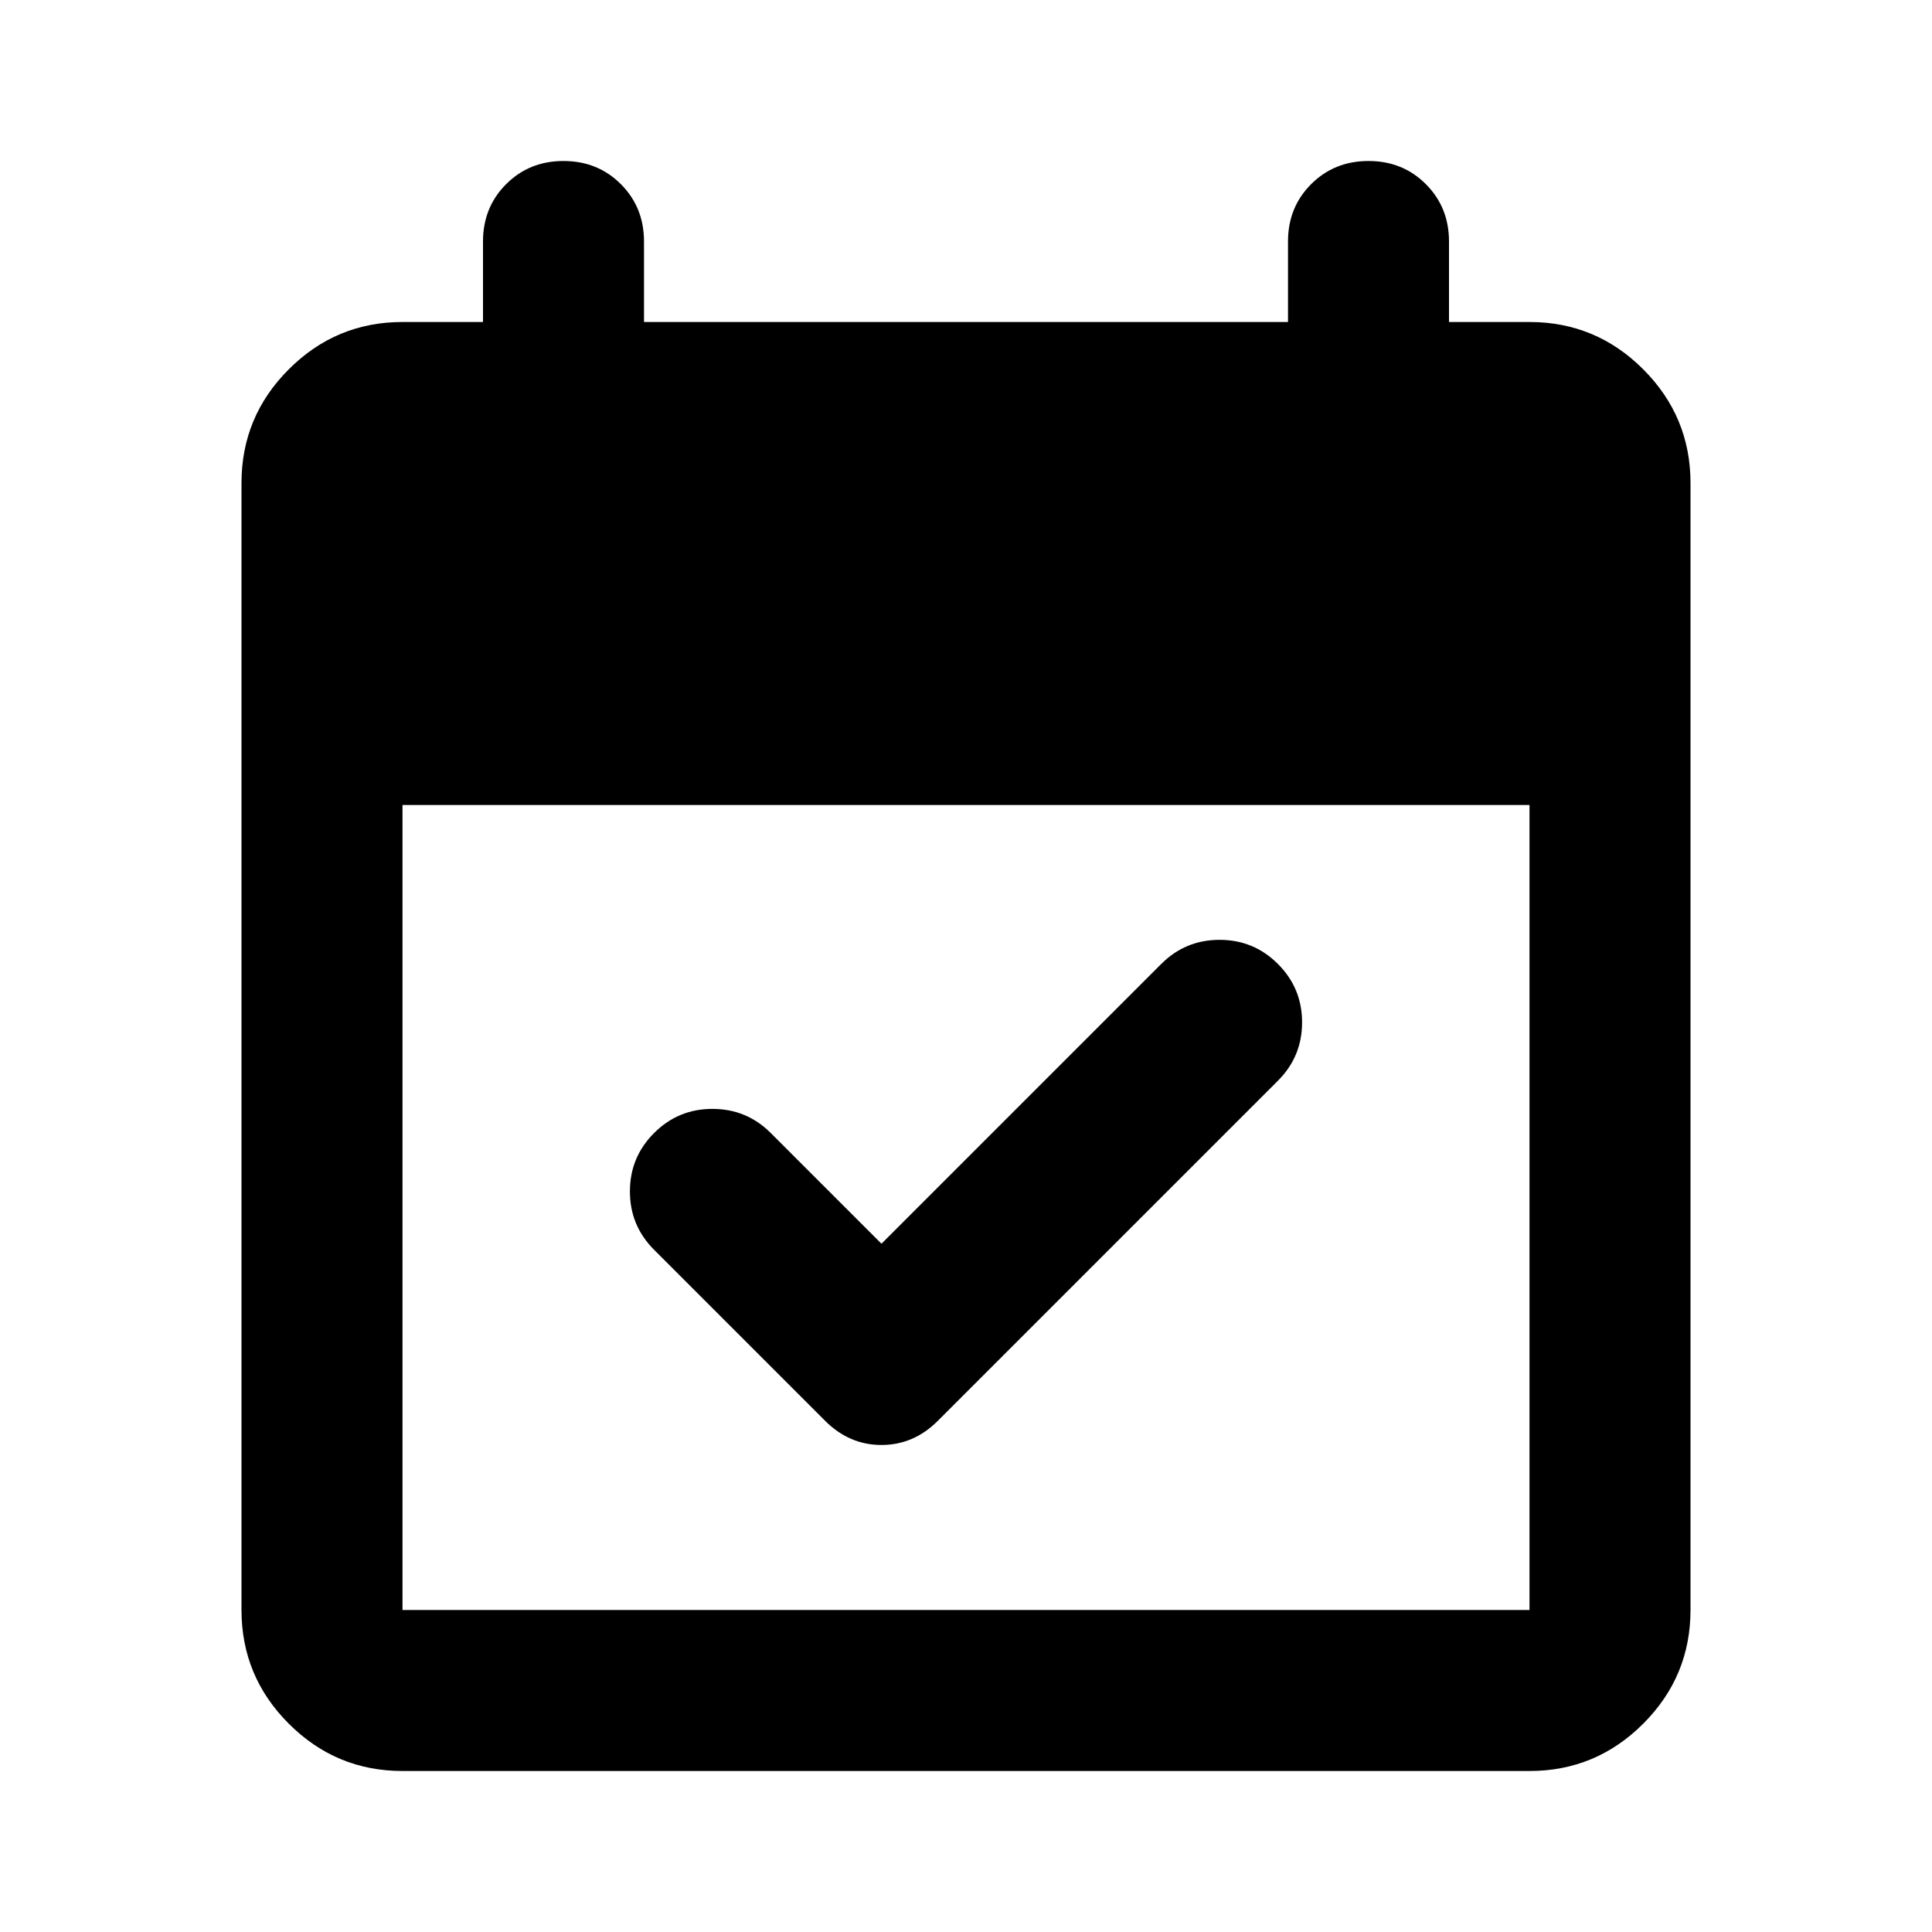
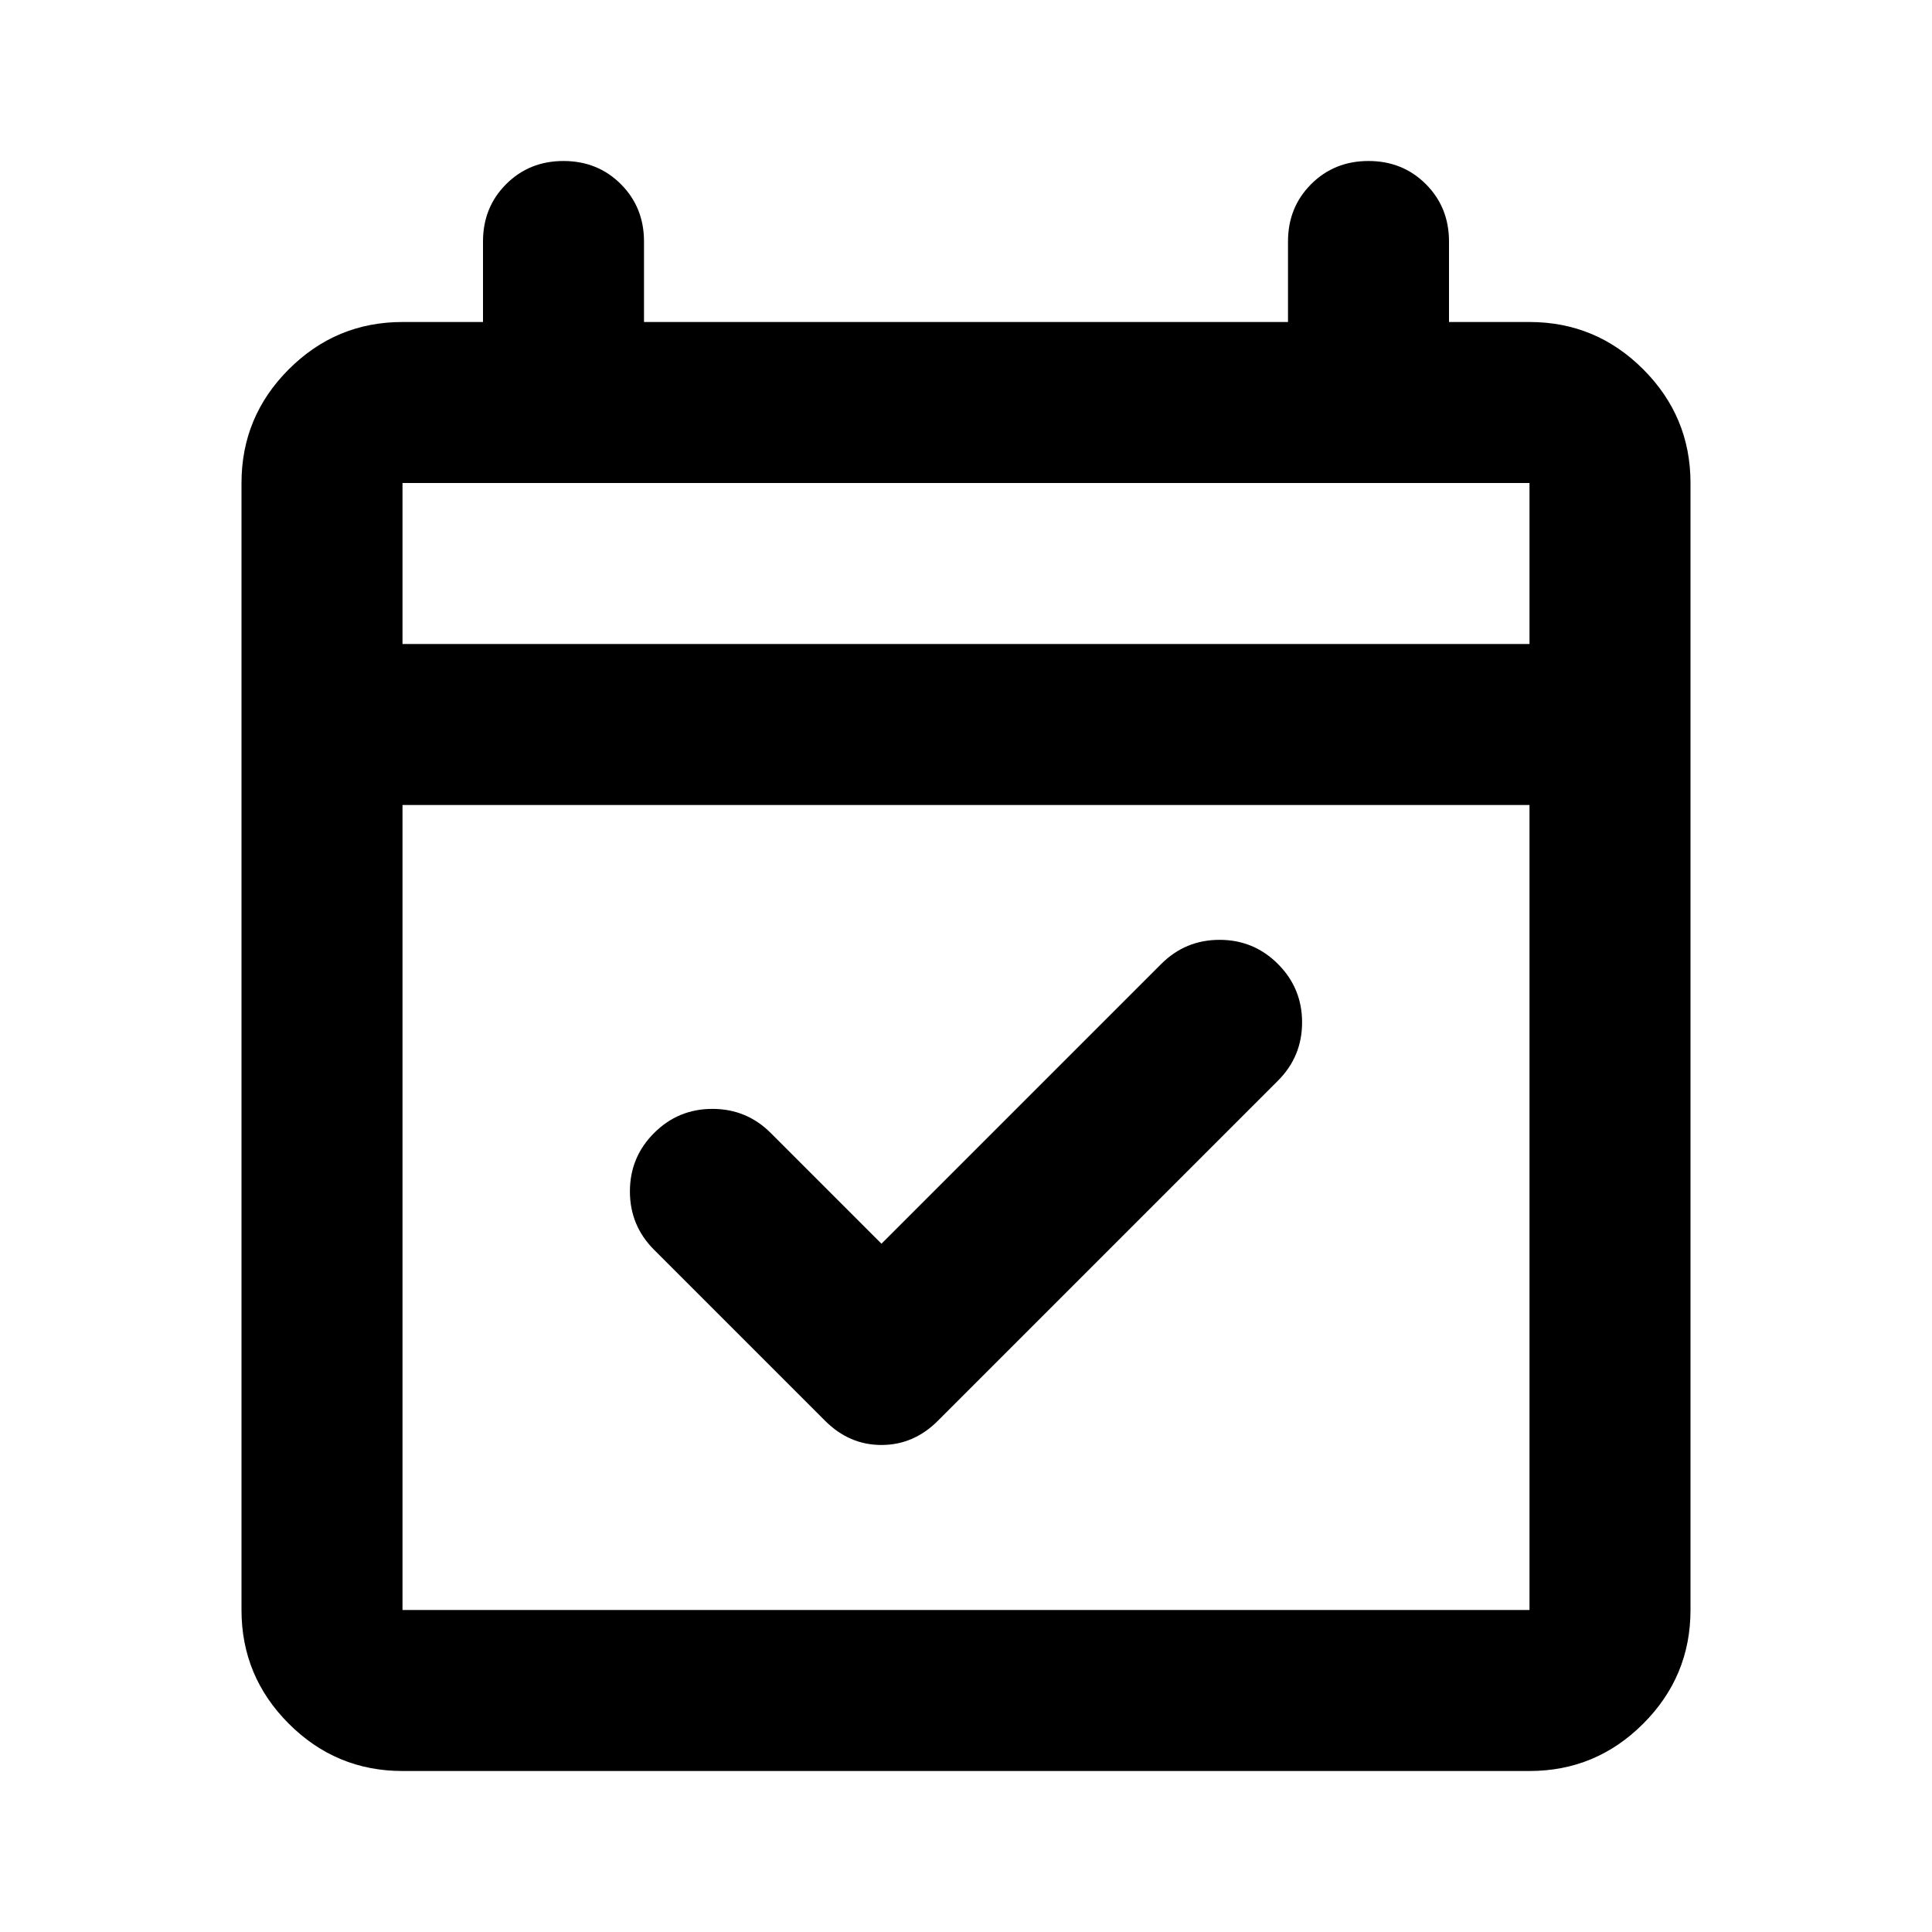
<svg xmlns="http://www.w3.org/2000/svg" height="24" viewBox="0 -960 960 960" width="24">
-   <path d="m438-342 139-139q12-12 29-12t29 12q12 12 12 29t-12 29L466-254q-12 12-28 12t-28-12l-85-85q-12-12-12-29t12-29q12-12 29-12t29 12l55 55ZM200-80q-33 0-56.5-23.5T120-160v-560q0-33 23.5-56.5T200-800h40v-40q0-17 11.5-28.5T280-880q17 0 28.5 11.5T320-840v40h320v-40q0-17 11.5-28.5T680-880q17 0 28.5 11.5T720-840v40h40q33 0 56.5 23.5T840-720v560q0 33-23.5 56.5T760-80H200Zm0-80h560v-400H200v400Z" />
+   <path d="m438-342 139-139q12-12 29-12t29 12q12 12 12 29t-12 29L466-254q-12 12-28 12t-28-12l-85-85q-12-12-12-29t12-29q12-12 29-12t29 12l55 55ZM200-80q-33 0-56.5-23.5T120-160v-560q0-33 23.5-56.5T200-800h40v-40q0-17 11.5-28.5T280-880q17 0 28.5 11.5T320-840v40h320v-40q0-17 11.5-28.5T680-880q17 0 28.5 11.5T720-840v40h40q33 0 56.5 23.5T840-720v560q0 33-23.5 56.5T760-80H200Zm0-80h560v-400H200v400Zm0-480h560v-80H200v80Zm0 0v-80 80Z" />
</svg>
